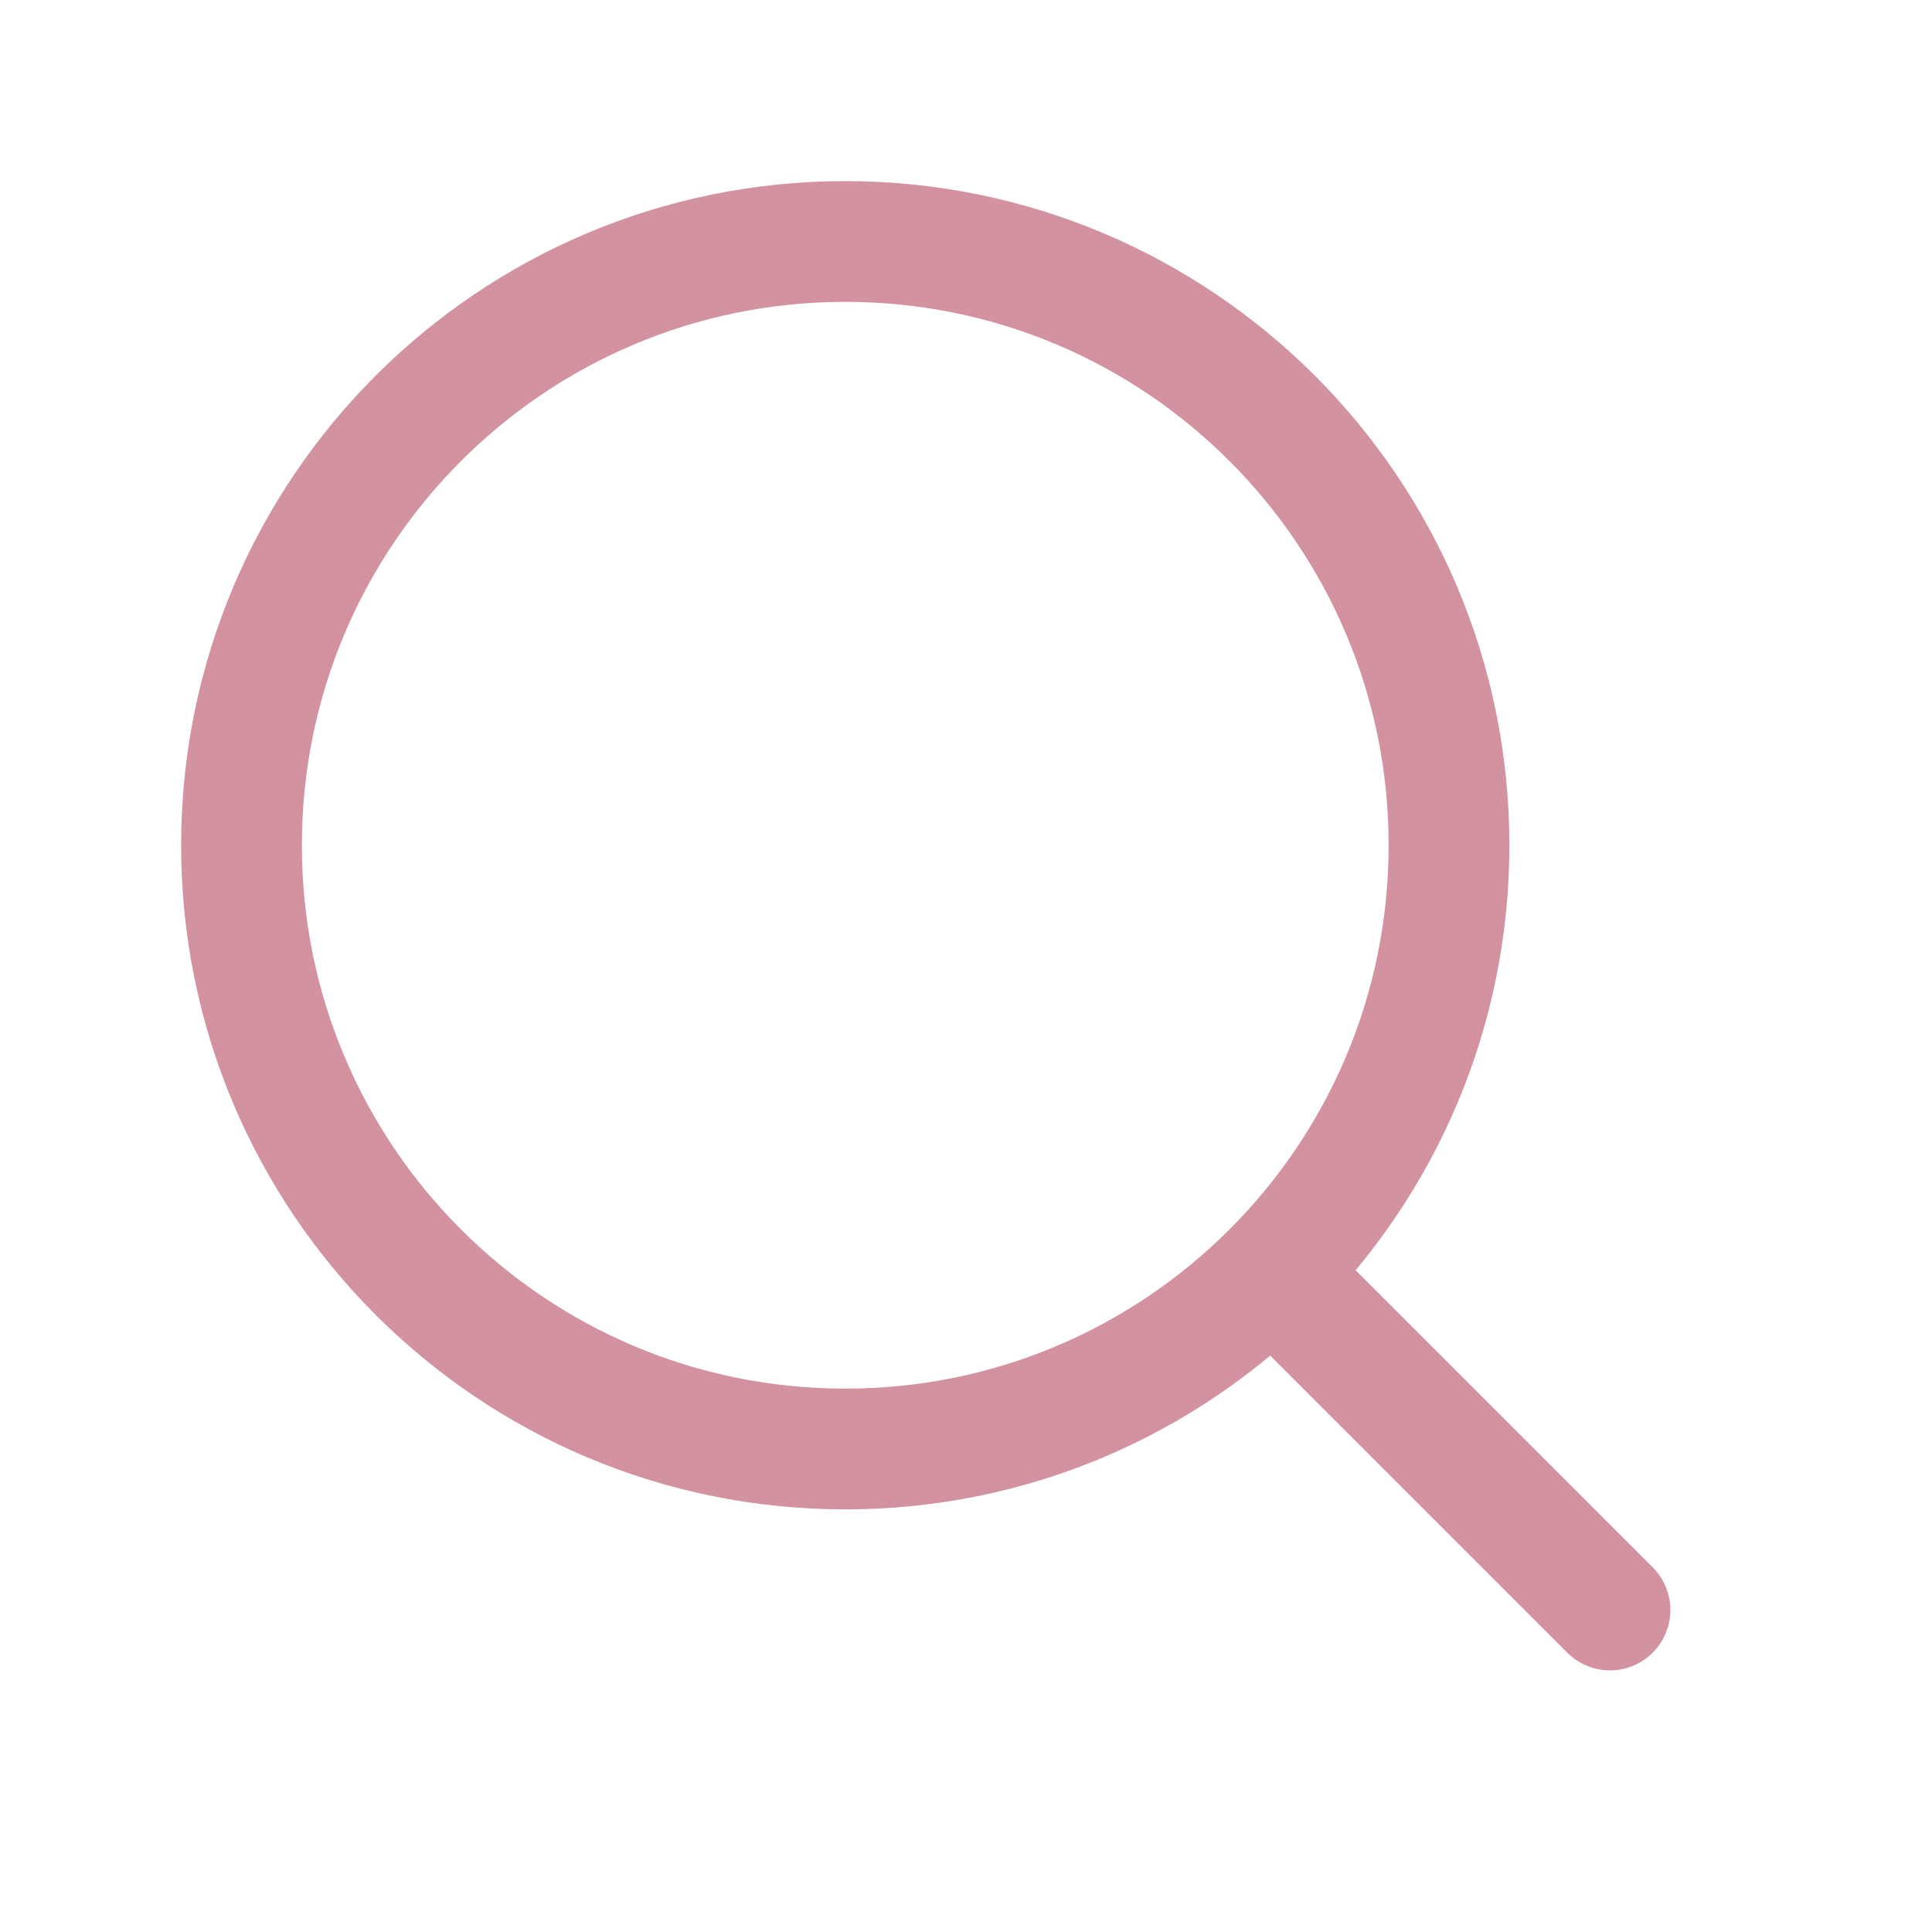
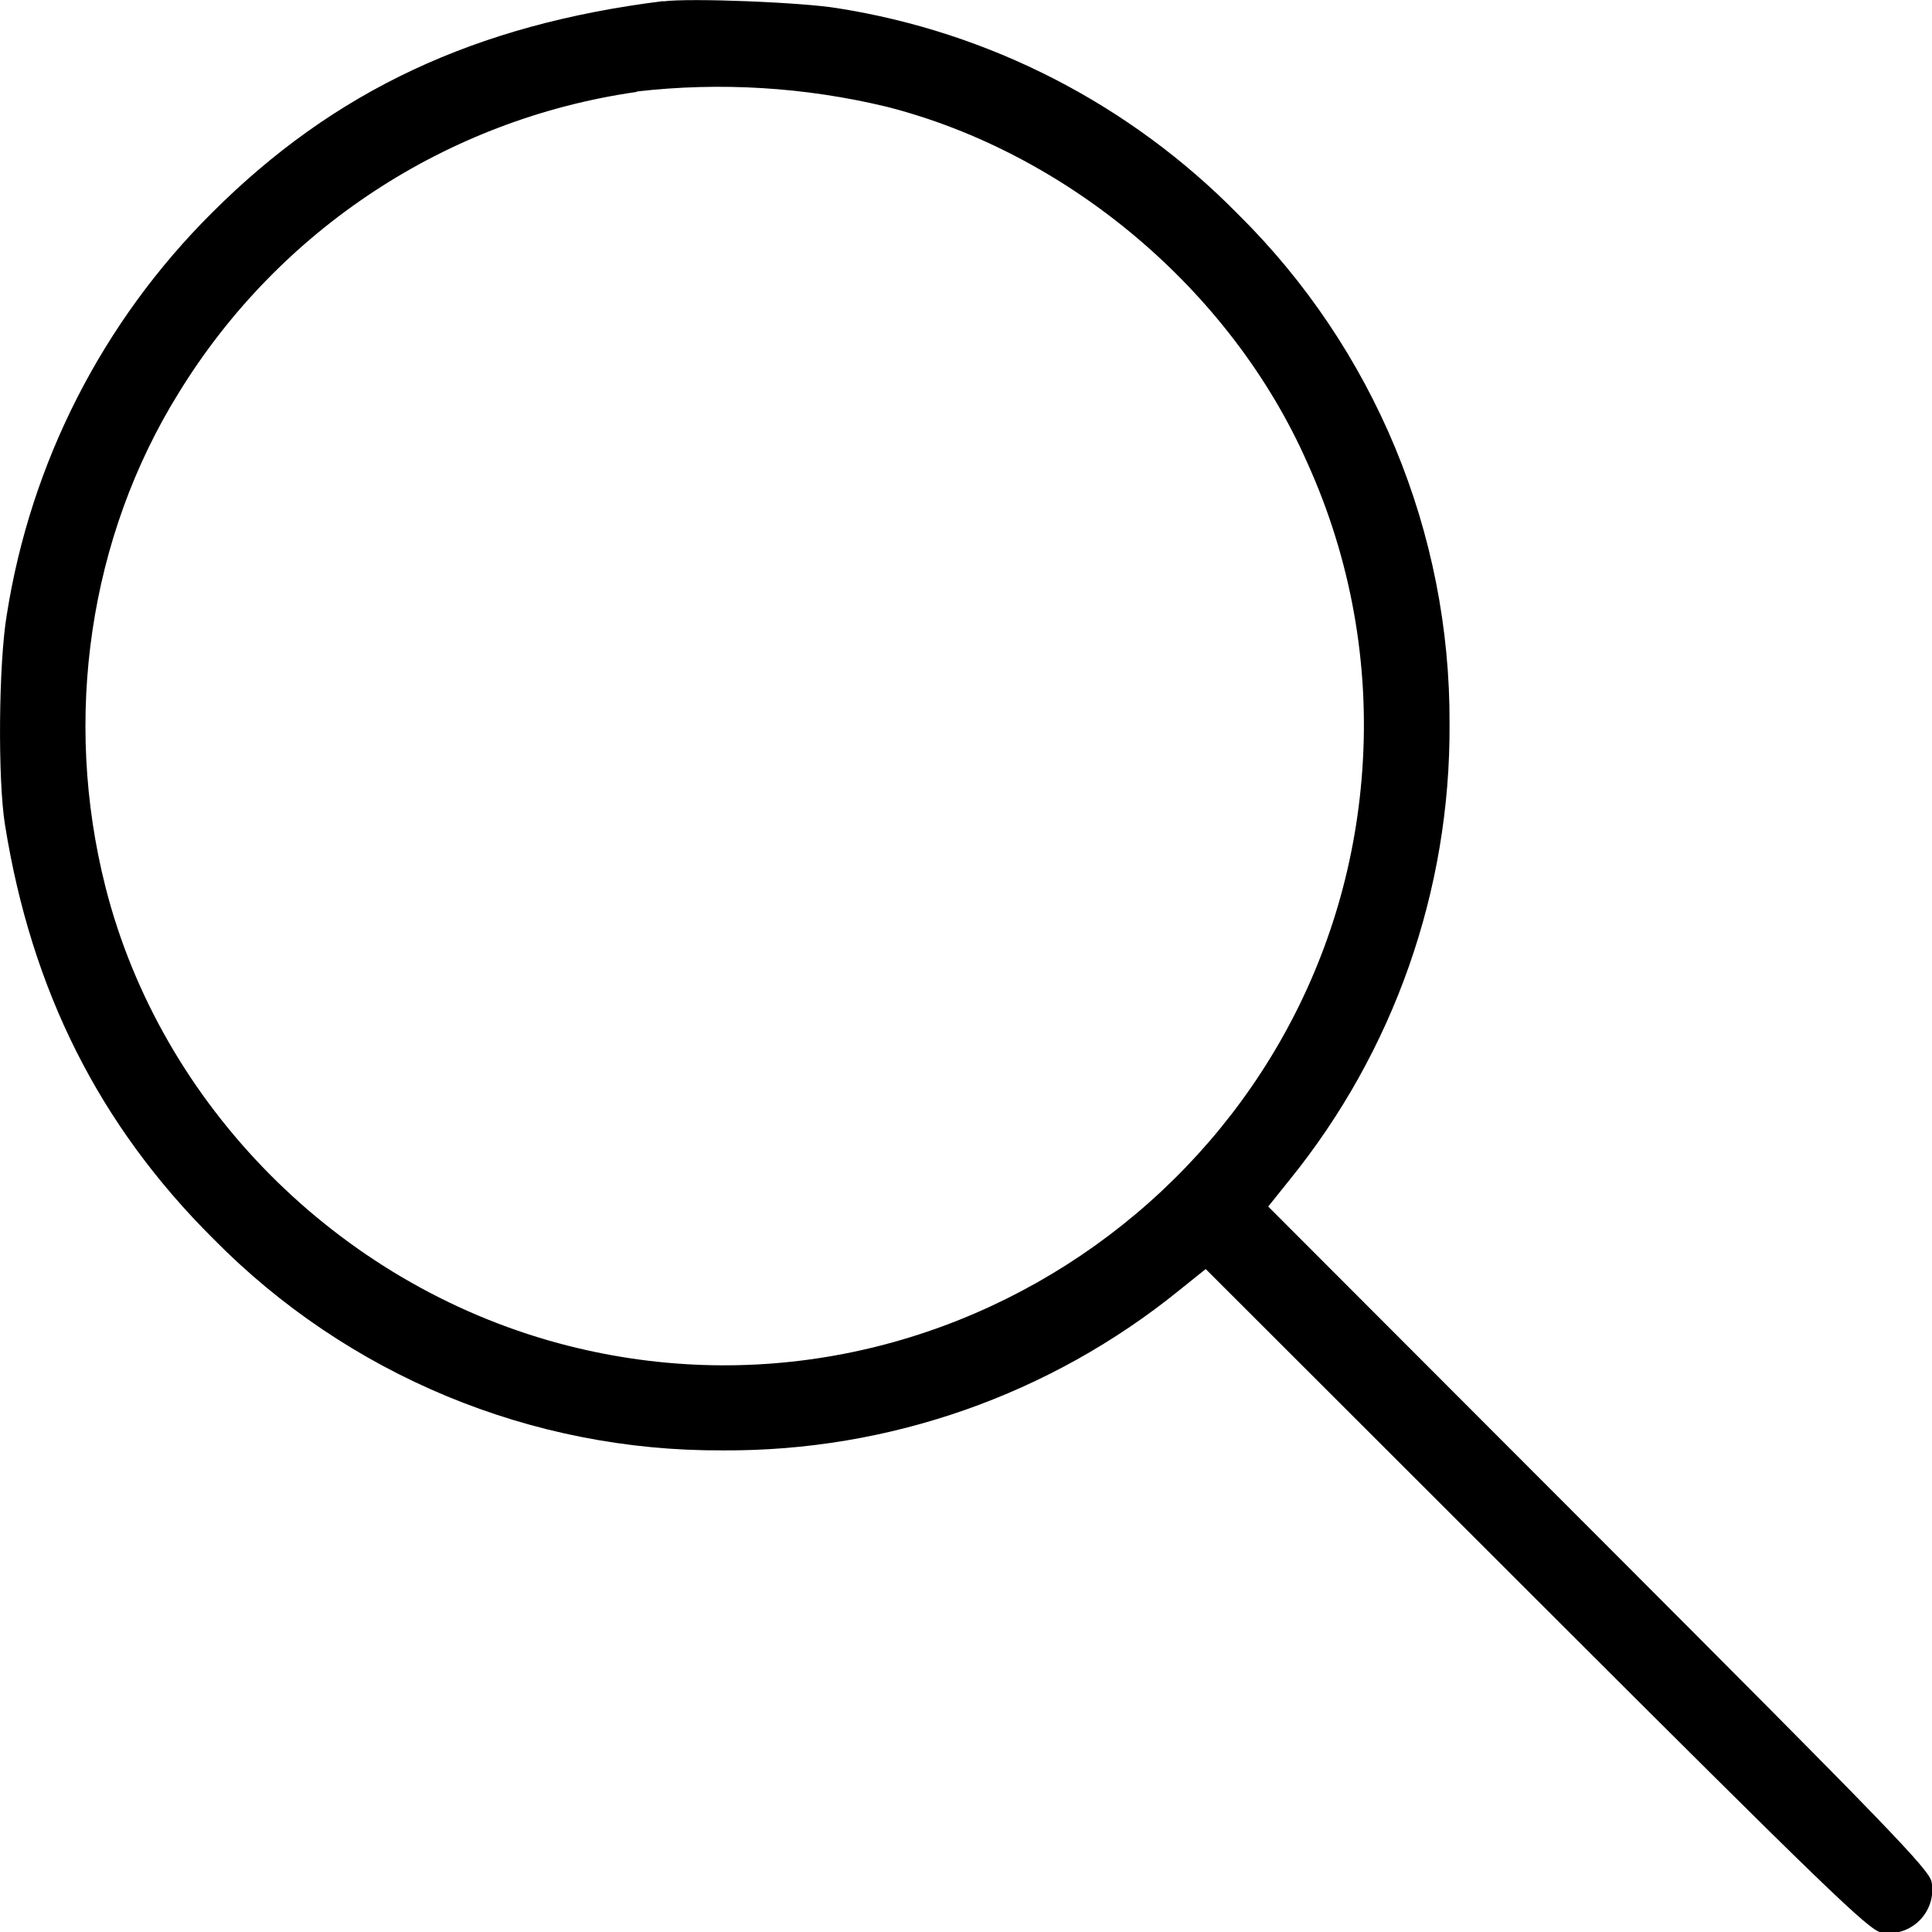
- <svg xmlns="http://www.w3.org/2000/svg" width="24" height="24" viewBox="0 0 24 24" fill="none">
-   <g id="outline / search">
-     <path id="shape" d="M20 20L15.803 15.803M18 10.5C18 6.358 14.642 3 10.5 3C6.358 3 3 6.358 3 10.5C3 14.642 6.358 18 10.5 18C14.642 18 18 14.642 18 10.5Z" stroke="#D392A0" stroke-width="1.5" stroke-linecap="round" stroke-linejoin="round" />
-   </g>
+ <svg xmlns="http://www.w3.org/2000/svg" width="16" height="16" viewBox="0 0 14 14" fill="none">
+   <path fill-rule="evenodd" clip-rule="evenodd" d="M4.806.008c-1.364.17-2.386.65-3.27 1.534A5.26 5.26 0 0 0 .049 4.456c-.059.35-.066 1.19-.013 1.52.192 1.201.683 2.178 1.509 3a5.14 5.14 0 0 0 3.693 1.534 5.2 5.2 0 0 0 3.307-1.16l.192-.154 2.397 2.395c2.1 2.098 2.409 2.396 2.497 2.412.217.04.405-.15.366-.366-.016-.088-.315-.397-2.413-2.497L9.19 8.743l.154-.192a5.2 5.2 0 0 0 1.16-3.304A5.16 5.16 0 0 0 8.97 1.551 5.2 5.2 0 0 0 6.066.059C5.814.017 5.001-.016 4.806.01m-.192.656a4.67 4.67 0 0 0-3.319 2.181C.647 3.89.453 5.202.765 6.43c.402 1.581 1.683 2.87 3.28 3.303 2.803.758 5.625-1.255 5.827-4.157a4.6 4.6 0 0 0-.399-2.223c-.549-1.245-1.731-2.245-3.05-2.58a5.2 5.2 0 0 0-1.809-.11" fill="#000" />
</svg>
